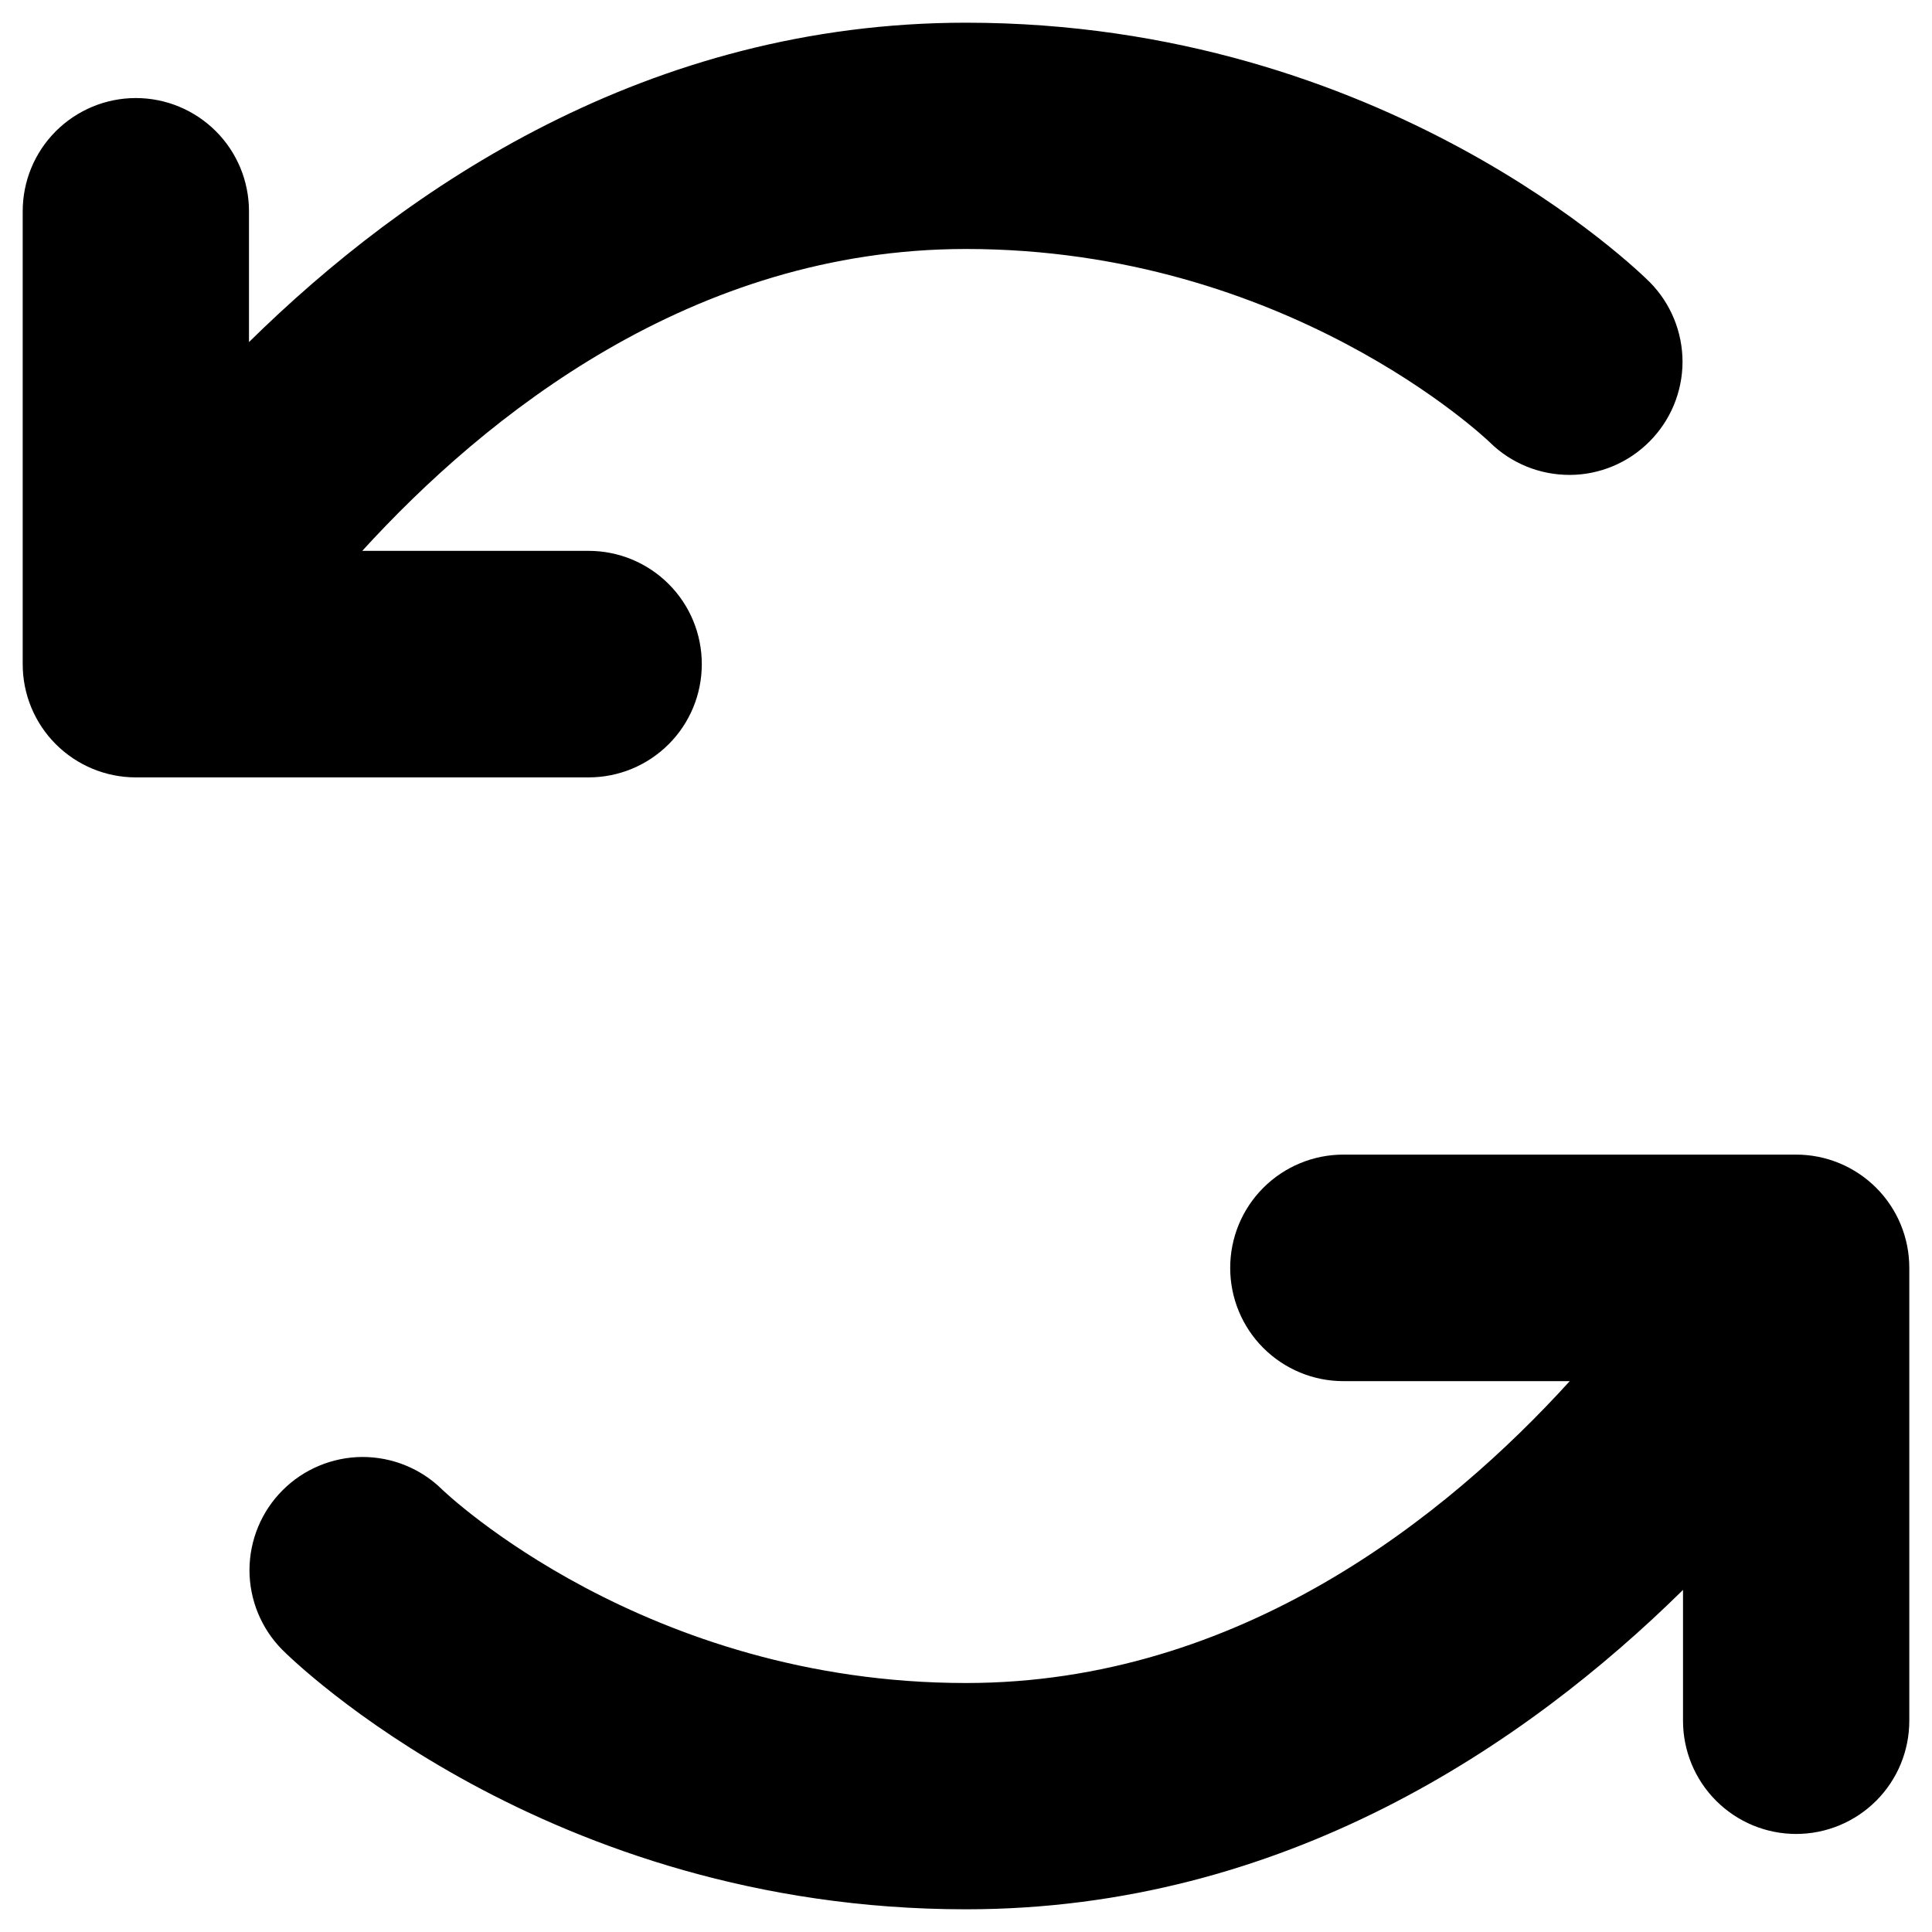
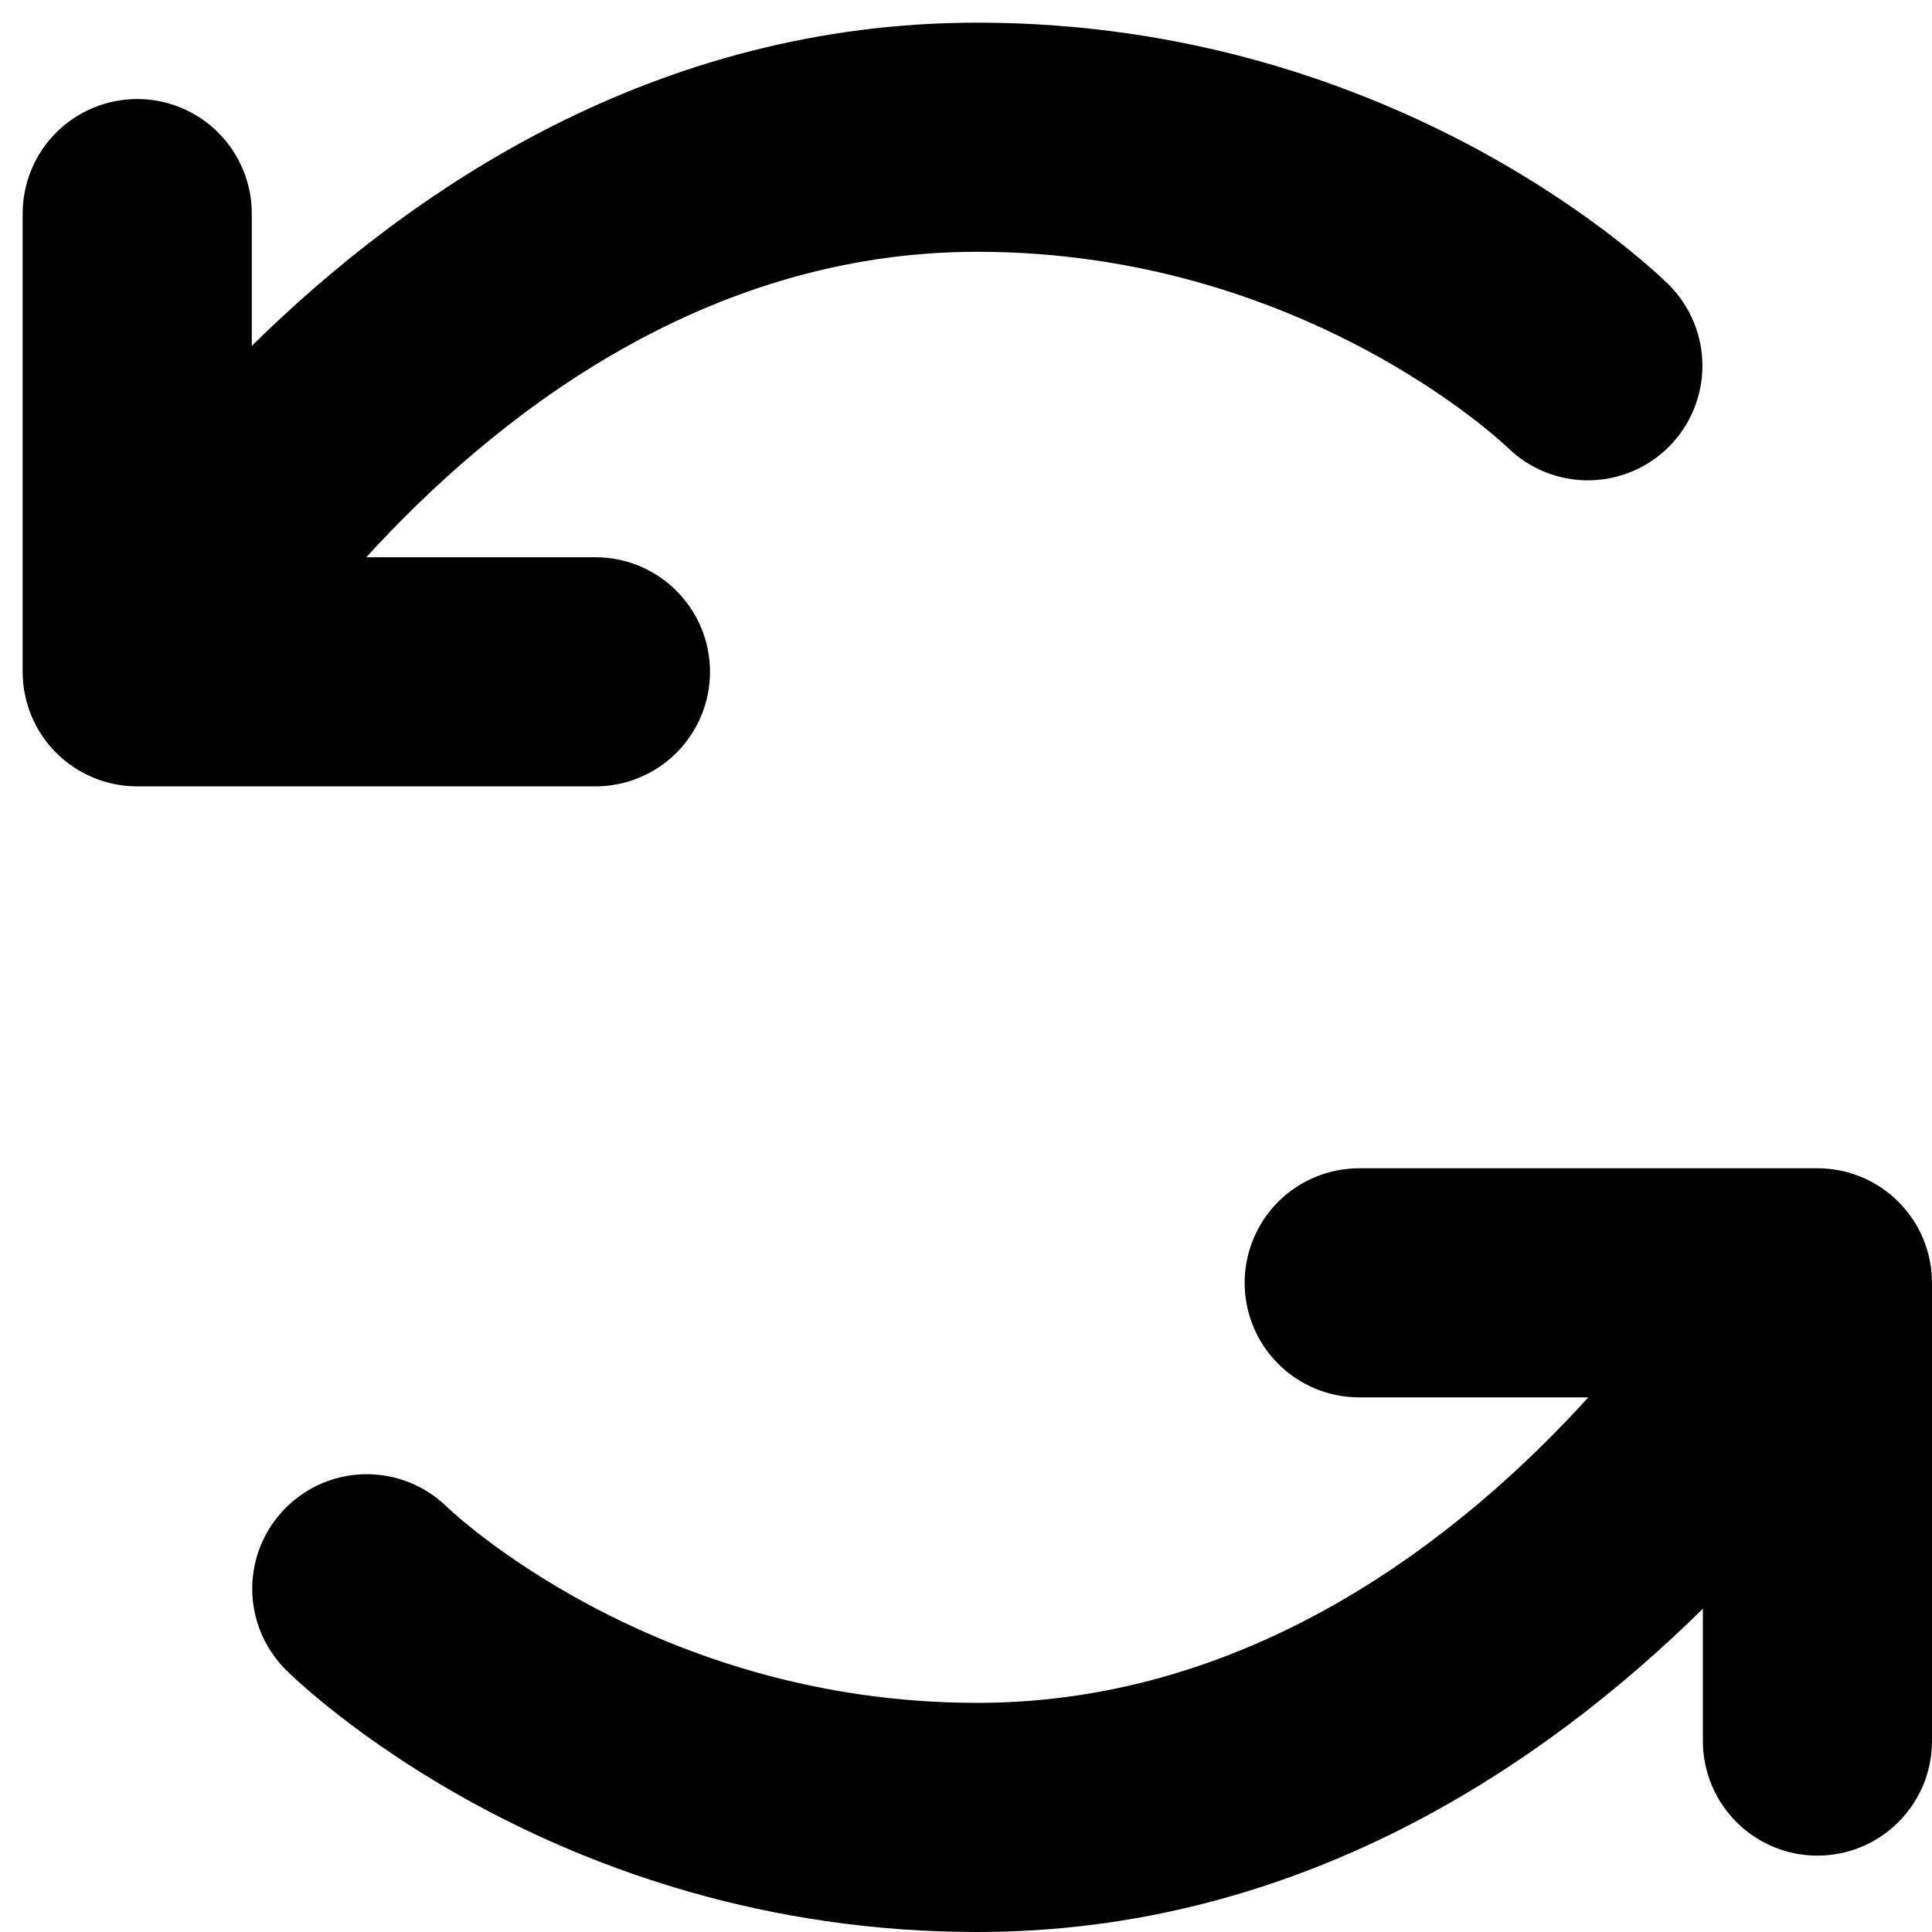
- <svg xmlns="http://www.w3.org/2000/svg" width="16" height="16" viewBox="0 0 16 16" fill="none">
-   <path d="M4.875 6.438H1.125C0.876 6.438 0.638 6.339 0.462 6.163C0.286 5.987 0.188 5.749 0.188 5.5V1.75C0.188 1.501 0.286 1.263 0.462 1.087C0.638 0.911 0.876 0.812 1.125 0.812C1.374 0.812 1.612 0.911 1.788 1.087C1.964 1.263 2.062 1.501 2.062 1.75V2.833C3.363 1.552 5.366 0.188 8 0.188C11.473 0.188 13.575 2.249 13.663 2.337C13.837 2.513 13.934 2.75 13.934 2.998C13.933 3.245 13.835 3.482 13.66 3.657C13.486 3.832 13.249 3.932 13.002 3.933C12.754 3.934 12.516 3.838 12.34 3.665C12.306 3.632 10.656 2.062 8 2.062C5.734 2.062 4.02 3.444 3 4.562H4.875C5.124 4.562 5.362 4.661 5.538 4.837C5.714 5.013 5.812 5.251 5.812 5.5C5.812 5.749 5.714 5.987 5.538 6.163C5.362 6.339 5.124 6.438 4.875 6.438ZM14.875 9.562H11.125C10.876 9.562 10.638 9.661 10.462 9.837C10.286 10.013 10.188 10.251 10.188 10.5C10.188 10.749 10.286 10.987 10.462 11.163C10.638 11.339 10.876 11.438 11.125 11.438H13C11.984 12.556 10.266 13.938 8 13.938C5.344 13.938 3.695 12.368 3.66 12.334C3.484 12.161 3.246 12.065 2.998 12.066C2.751 12.068 2.514 12.167 2.34 12.342C2.165 12.517 2.067 12.754 2.066 13.002C2.066 13.249 2.163 13.486 2.337 13.662C2.425 13.751 4.527 15.812 8 15.812C10.634 15.812 12.637 14.448 13.938 13.167V14.25C13.938 14.499 14.036 14.737 14.212 14.913C14.388 15.089 14.626 15.188 14.875 15.188C15.124 15.188 15.362 15.089 15.538 14.913C15.714 14.737 15.812 14.499 15.812 14.25V10.5C15.812 10.251 15.714 10.013 15.538 9.837C15.362 9.661 15.124 9.562 14.875 9.562Z" fill="black" />
+ <svg xmlns="http://www.w3.org/2000/svg" width="40" height="40" viewBox="0 0 40 40" fill="none">
+   <path d="M12.328 16.281H2.841C2.212 16.281 1.608 16.031 1.163 15.586C0.719 15.142 0.469 14.538 0.469 13.909V4.422C0.469 3.793 0.719 3.19 1.163 2.745C1.608 2.3 2.212 2.05 2.841 2.05C3.47 2.05 4.073 2.3 4.518 2.745C4.963 3.19 5.213 3.793 5.213 4.422V7.161C8.503 3.92 13.571 0.469 20.234 0.469C29.022 0.469 34.339 5.685 34.562 5.906C35.002 6.352 35.248 6.952 35.247 7.578C35.245 8.204 34.997 8.804 34.555 9.247C34.113 9.691 33.514 9.941 32.889 9.945C32.263 9.948 31.661 9.705 31.214 9.266C31.127 9.183 26.955 5.213 20.234 5.213C14.502 5.213 10.166 8.707 7.584 11.537H12.328C12.957 11.537 13.56 11.787 14.005 12.232C14.45 12.677 14.7 13.28 14.7 13.909C14.7 14.538 14.45 15.142 14.005 15.586C13.56 16.031 12.957 16.281 12.328 16.281ZM37.628 24.188H28.141C27.512 24.188 26.908 24.437 26.463 24.882C26.019 25.327 25.769 25.93 25.769 26.559C25.769 27.188 26.019 27.792 26.463 28.236C26.908 28.681 27.512 28.931 28.141 28.931H32.884C30.315 31.762 25.966 35.256 20.234 35.256C13.514 35.256 9.342 31.285 9.255 31.2C8.808 30.762 8.206 30.518 7.58 30.522C6.954 30.525 6.355 30.776 5.914 31.22C5.472 31.663 5.223 32.263 5.222 32.888C5.221 33.514 5.467 34.115 5.906 34.56C6.13 34.784 11.447 40 20.234 40C26.897 40 31.965 36.549 35.256 33.307V36.047C35.256 36.676 35.506 37.279 35.951 37.724C36.396 38.169 36.999 38.419 37.628 38.419C38.257 38.419 38.861 38.169 39.305 37.724C39.75 37.279 40 36.676 40 36.047V26.559C40 25.93 39.75 25.327 39.305 24.882C38.861 24.437 38.257 24.188 37.628 24.188Z" fill="black" />
</svg>
